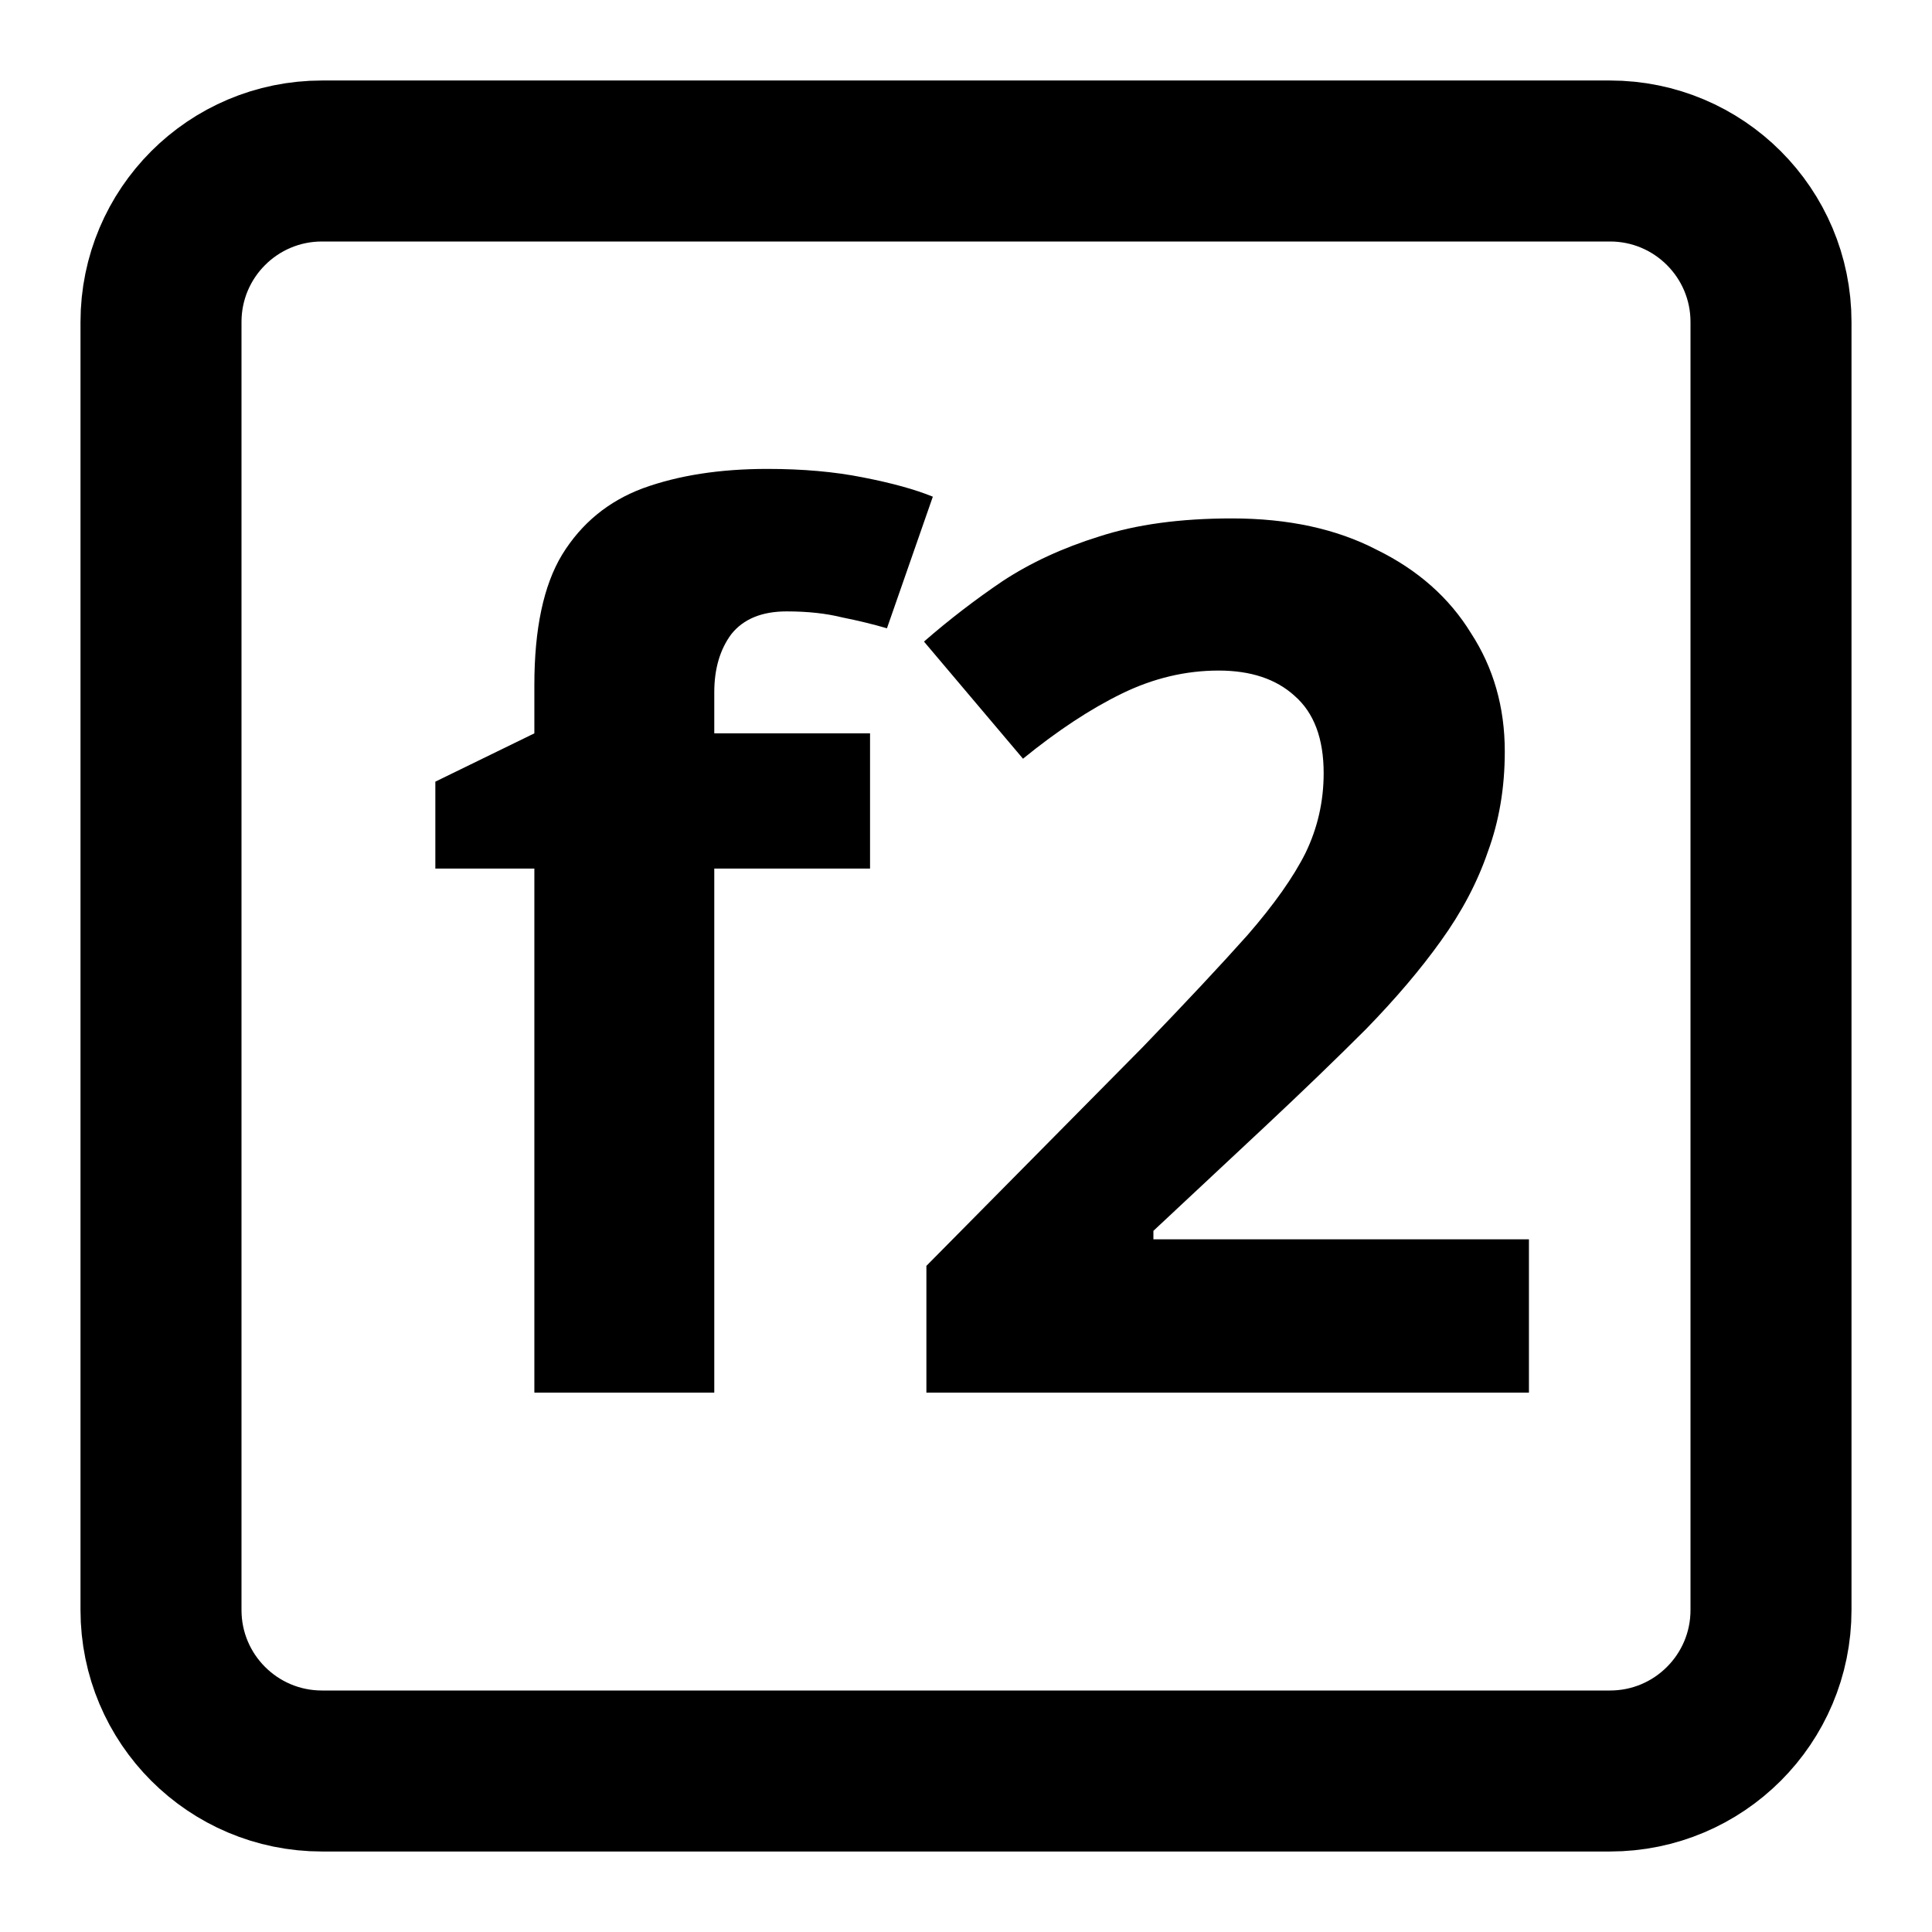
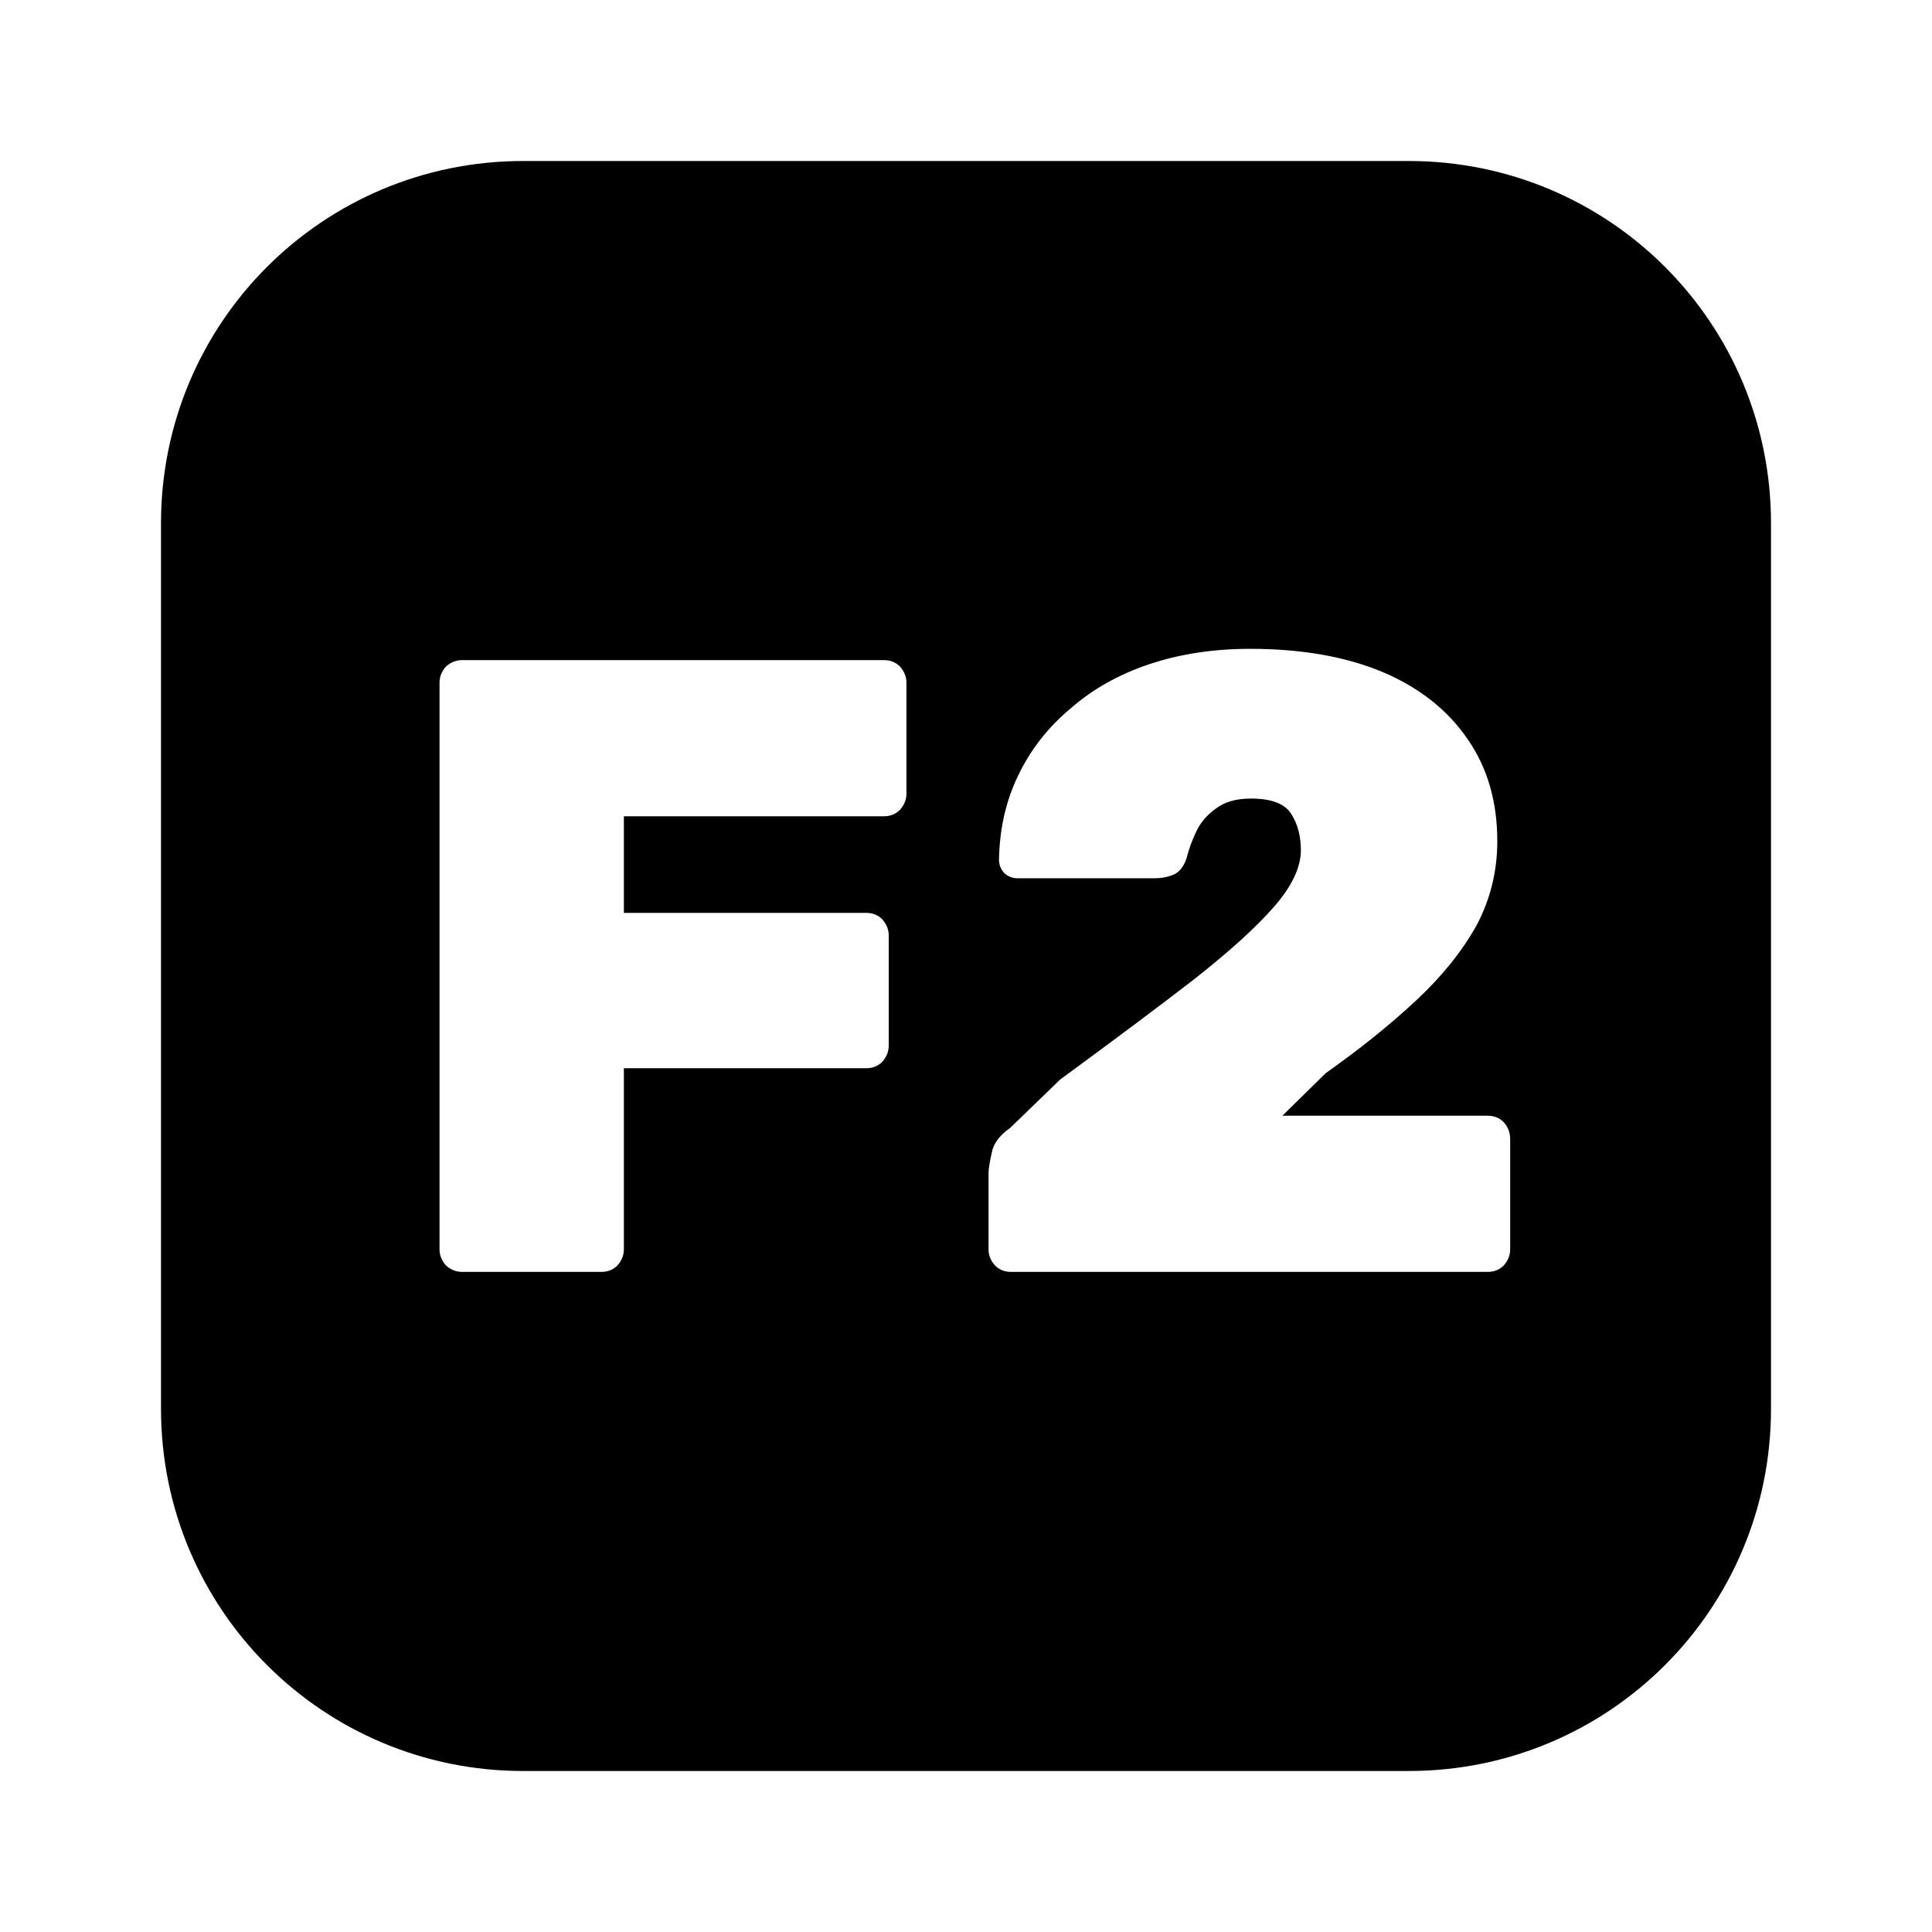
- <svg xmlns="http://www.w3.org/2000/svg" viewBox="0 0 24 24" fill="none">
-   <path d="M2 4V20C2 21.105 2.895 22 4 22H20C21.105 22 22 21.105 22 20V4C22 2.895 21.105 2 20 2L4 2C2.895 2 2 2.895 2 4Z" stroke="currentColor" stroke-width="2" />
-   <path d="M10.808 10.79H8.873V17.3H6.638V10.79H5.408V9.71L6.638 9.11V8.51C6.638 7.81 6.753 7.27 6.983 6.89C7.223 6.5 7.558 6.225 7.988 6.065C8.428 5.905 8.943 5.825 9.533 5.825C9.973 5.825 10.368 5.86 10.718 5.93C11.078 6 11.368 6.08 11.588 6.17L11.018 7.805C10.848 7.755 10.663 7.71 10.463 7.67C10.263 7.62 10.033 7.595 9.773 7.595C9.463 7.595 9.233 7.69 9.083 7.88C8.943 8.07 8.873 8.31 8.873 8.6V9.11H10.808V10.79ZM18.993 17.3H11.508V15.725L14.193 13.01C14.733 12.45 15.168 11.985 15.498 11.615C15.828 11.235 16.068 10.895 16.218 10.595C16.368 10.285 16.443 9.955 16.443 9.605C16.443 9.175 16.323 8.855 16.083 8.645C15.853 8.435 15.538 8.33 15.138 8.33C14.728 8.33 14.328 8.425 13.938 8.615C13.548 8.805 13.138 9.075 12.708 9.425L11.478 7.97C11.788 7.7 12.113 7.45 12.453 7.22C12.803 6.99 13.203 6.805 13.653 6.665C14.113 6.515 14.663 6.44 15.303 6.44C16.003 6.44 16.603 6.57 17.103 6.83C17.613 7.08 18.003 7.425 18.273 7.865C18.553 8.295 18.693 8.785 18.693 9.335C18.693 9.785 18.623 10.2 18.483 10.58C18.353 10.96 18.158 11.33 17.898 11.69C17.648 12.04 17.338 12.405 16.968 12.785C16.598 13.155 16.178 13.56 15.708 14L14.328 15.29V15.395H18.993V17.3Z" fill="currentColor" />
+ <svg xmlns="http://www.w3.org/2000/svg" viewBox="0 0 24 24">
+   <path fill="currentColor" d="M6.5 2H17.5C19.99 2 22 4.01 22 6.5V17.5C22 19.99 19.99 22 17.5 22H6.5C4.01 22 2 19.99 2 17.5V6.5C2 4.01 4.01 2 6.5 2ZM12.56 15.8H18.48Q18.6 15.8 18.68 15.72Q18.76 15.63 18.76 15.52V14.15Q18.76 14.03 18.68 13.94Q18.6 13.86 18.48 13.86H15.93L16.47 13.33Q17.12 12.87 17.6 12.42Q18.07 11.98 18.34 11.5Q18.6 11.01 18.6 10.45Q18.6 9.71 18.23 9.18Q17.86 8.64 17.18 8.35Q16.49 8.06 15.53 8.06Q14.85 8.06 14.28 8.25Q13.71 8.44 13.3 8.8Q12.88 9.15 12.65 9.63Q12.42 10.1 12.41 10.68Q12.41 10.77 12.47 10.84Q12.54 10.91 12.64 10.91H14.34Q14.48 10.91 14.59 10.86Q14.69 10.81 14.74 10.66Q14.78 10.5 14.86 10.33Q14.94 10.16 15.11 10.04Q15.27 9.92 15.54 9.92Q15.92 9.92 16.04 10.11Q16.16 10.3 16.16 10.56Q16.16 10.88 15.83 11.26Q15.5 11.64 14.84 12.16Q14.18 12.67 13.17 13.41L12.55 14.01Q12.35 14.15 12.32 14.32Q12.28 14.5 12.28 14.57V15.52Q12.28 15.63 12.36 15.72Q12.44 15.8 12.56 15.8ZM5.74 15.8H7.47Q7.59 15.8 7.67 15.72Q7.75 15.63 7.75 15.52V13.27H10.76Q10.88 13.27 10.96 13.19Q11.04 13.1 11.04 12.99V11.62Q11.04 11.51 10.96 11.42Q10.88 11.34 10.76 11.34H7.75V10.14H10.98Q11.1 10.14 11.18 10.06Q11.26 9.97 11.26 9.86V8.48Q11.26 8.37 11.18 8.28Q11.1 8.2 10.98 8.2H5.74Q5.63 8.2 5.54 8.28Q5.46 8.37 5.46 8.48V15.52Q5.46 15.63 5.54 15.72Q5.63 15.8 5.74 15.8Z" />
</svg>
